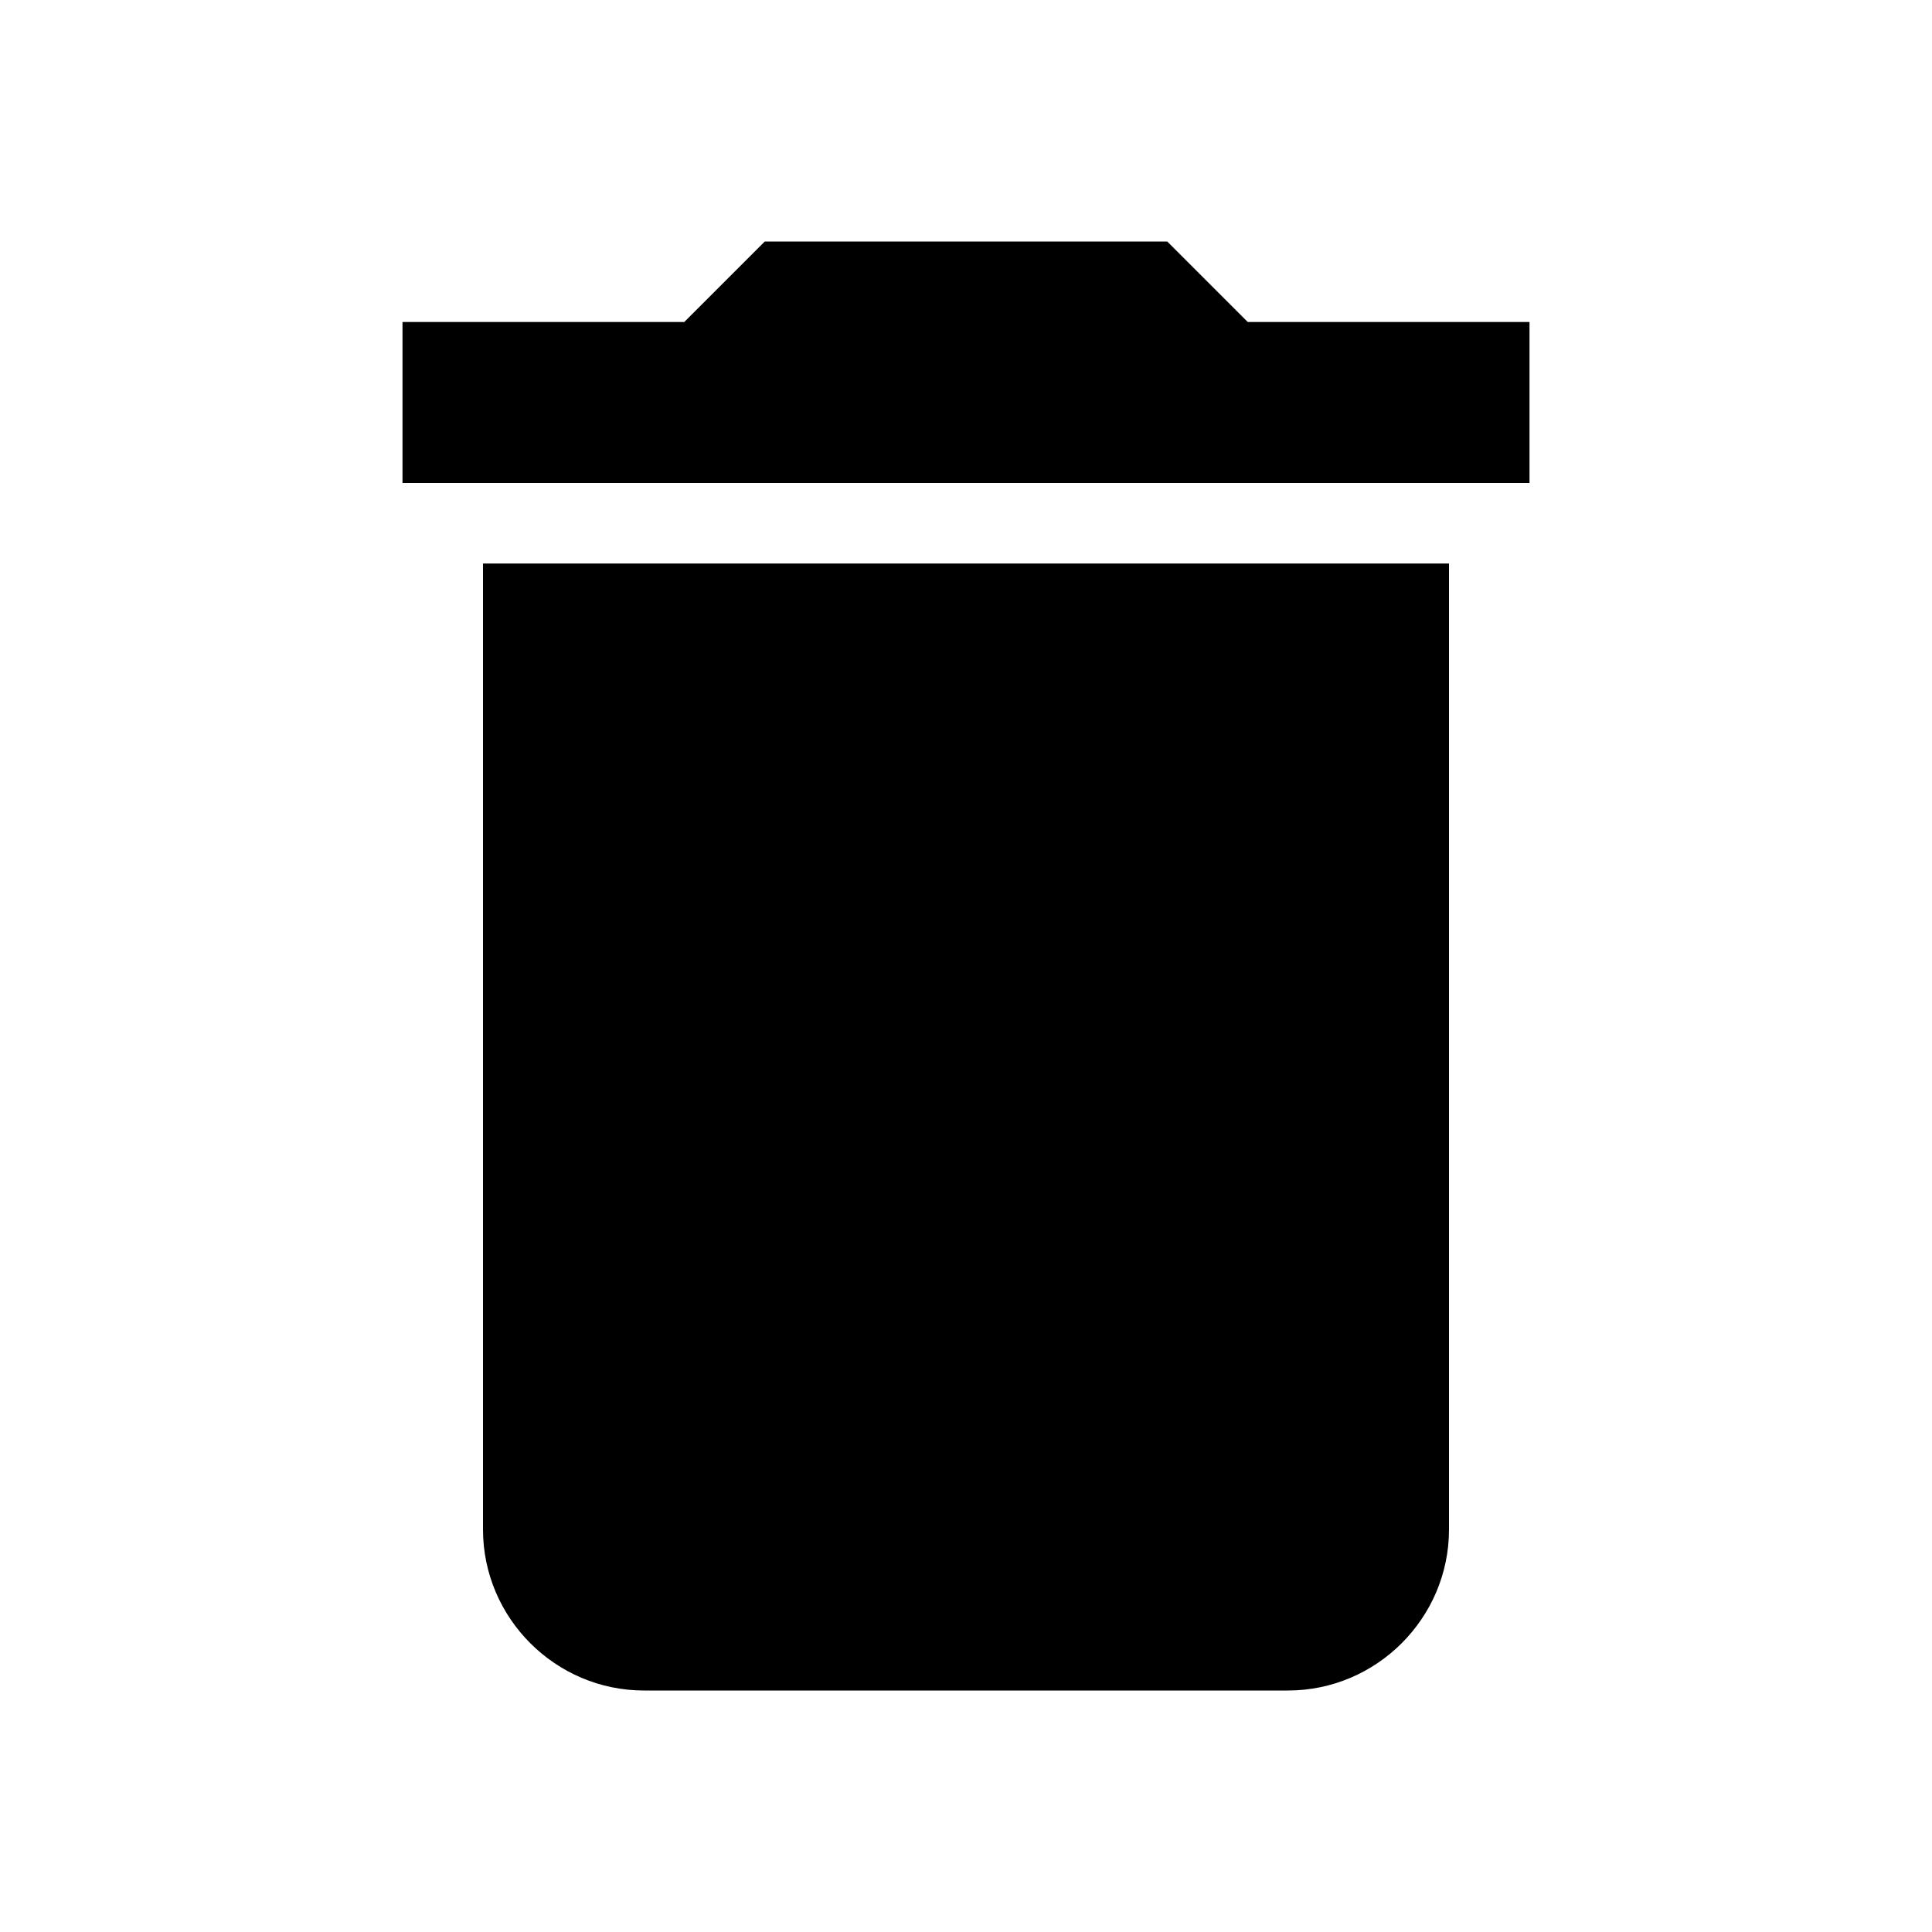
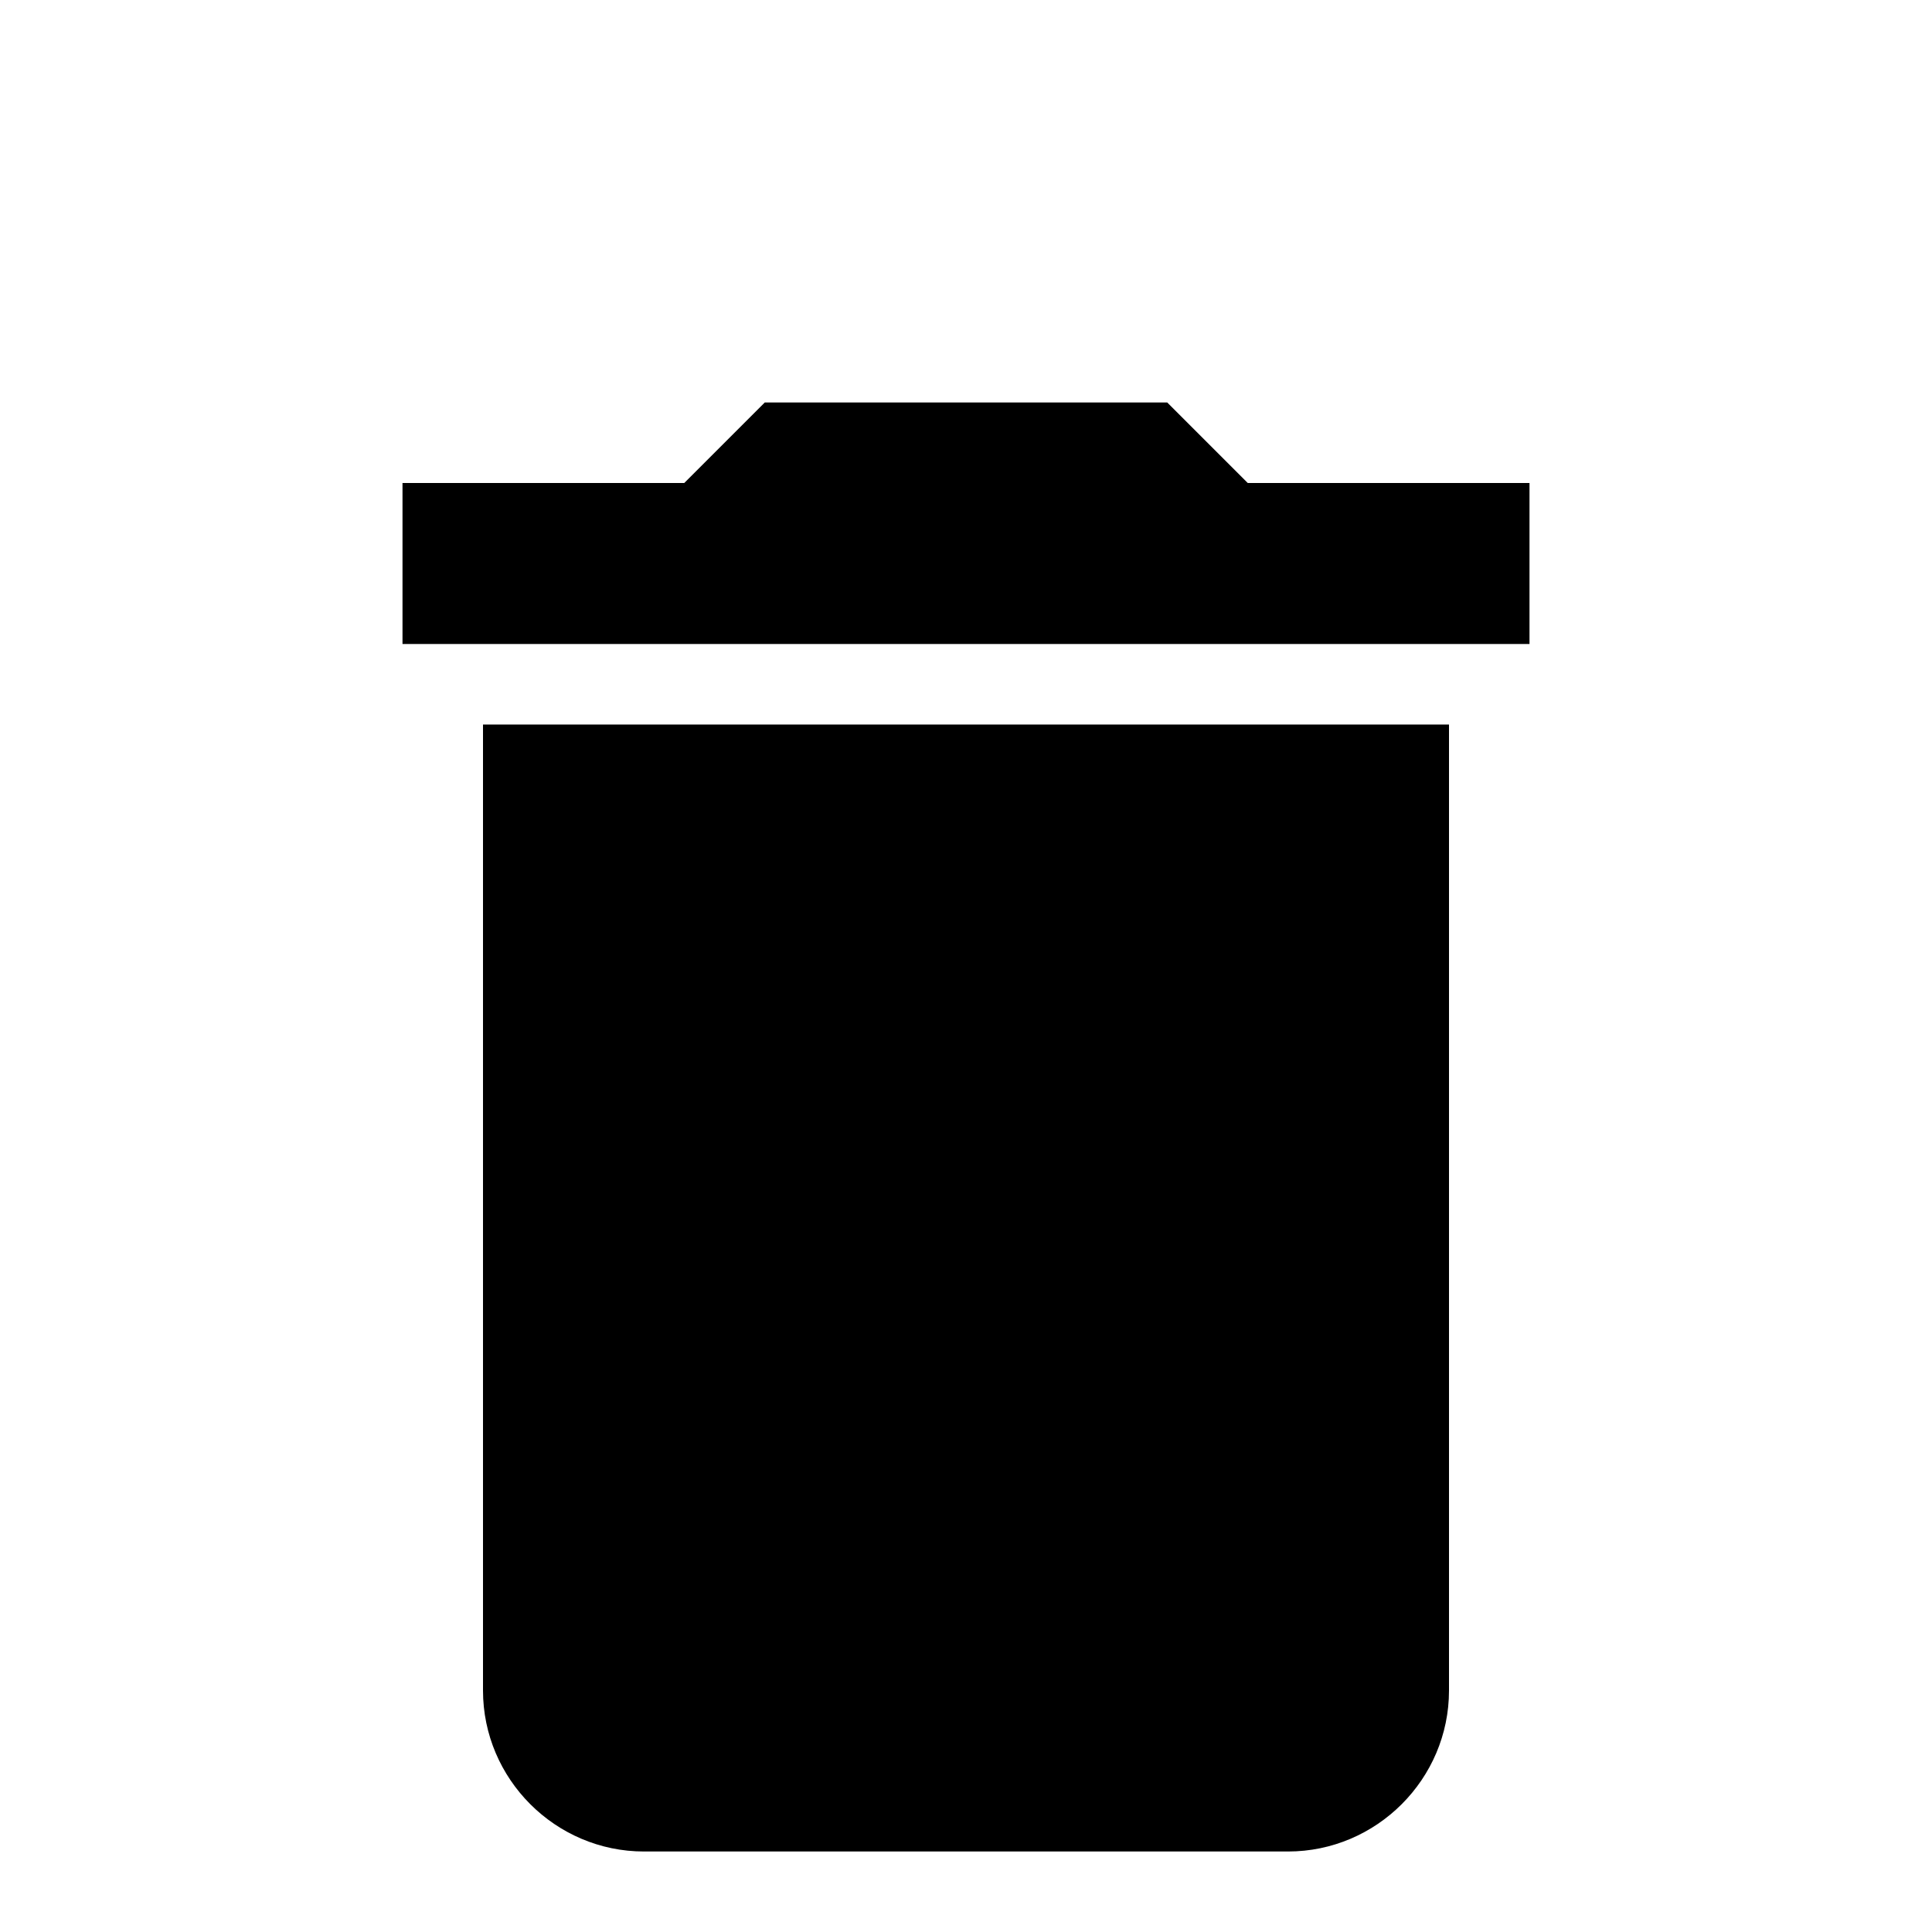
- <svg xmlns="http://www.w3.org/2000/svg" height="24px" viewBox="0 0 24 24" width="24px" fill="#000000">
+ <svg xmlns="http://www.w3.org/2000/svg" height="24px" viewBox="0 0 24 20" width="24px" fill="#000000">
  <path d="M0 0h24v24H0z" fill="none" />
  <path d="M6 19c0 1.1.9 2 2 2h8c1.1 0 2-.9 2-2V7H6v12zM19 4h-3.5l-1-1h-5l-1 1H5v2h14V4z" />
</svg>
